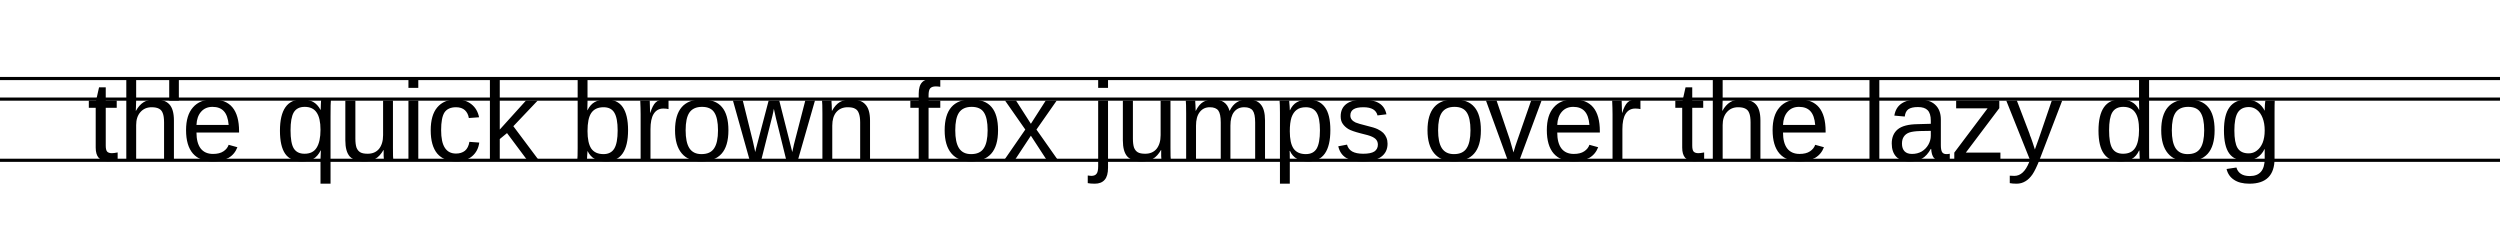
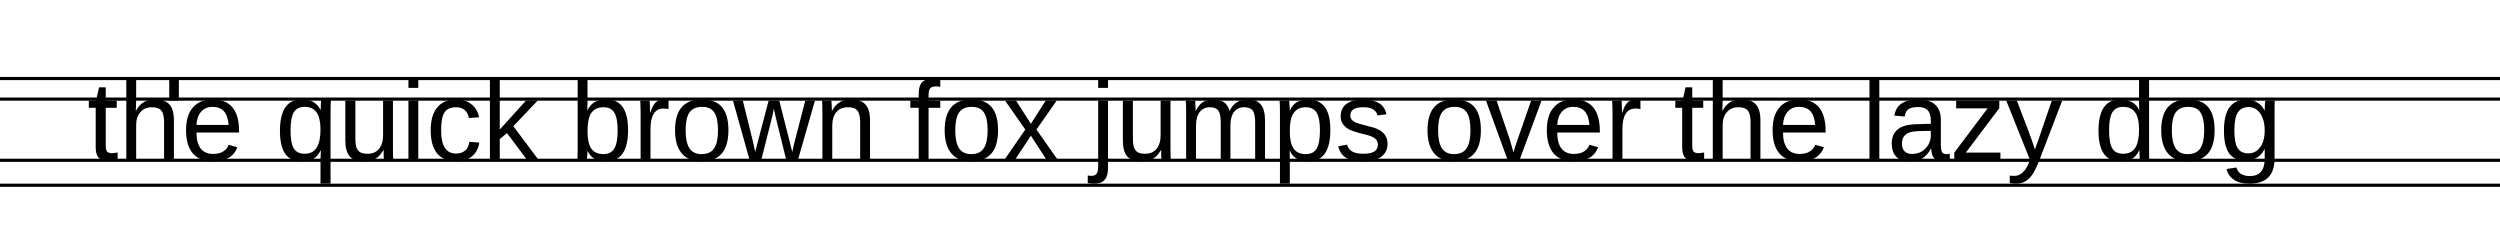
<svg xmlns="http://www.w3.org/2000/svg" width="21cm" height="2cm" viewBox="0 0 210 20" version="1.1" id="svg1">
  <defs id="defs1" />
  <g id="layer1">
    <text xml:space="preserve" style="font-size:9.478px;line-height:1.25;font-family:sans-serif;text-align:center;text-anchor:middle;stroke-width:0.237" x="105.665" y="13.464" id="text1">
      <tspan id="tspan1" style="font-style:normal;font-variant:normal;font-weight:normal;font-stretch:normal;font-family:Arial;-inkscape-font-specification:Arial;stroke-width:0.237" x="105.665" y="13.464">the quick brown fox jumps over the lazy dog</tspan>
    </text>
    <path style="fill:none;stroke:#000000;stroke-width:0.265px;stroke-linecap:butt;stroke-linejoin:miter;stroke-opacity:1" d="m 35.351,13.464 h -39.933 56.561 42.618 35.024 38.297 l 43.927,0" id="path1" />
    <path style="fill:none;stroke:#000000;stroke-width:0.265px;stroke-linecap:butt;stroke-linejoin:miter;stroke-opacity:1" d="m 16.757,6.596 h -23.47 25.171 41.256 30.135 36.107 31.385 29.441 l 24.711,0" id="path2" />
    <path style="fill:none;stroke:#000000;stroke-width:0.265px;stroke-linecap:butt;stroke-linejoin:miter;stroke-opacity:1" d="M 16.751,8.325 H -6.719 18.453 59.709 89.844 h 36.107 31.385 29.441 l 24.645,0" id="path2-3" />
+     <path style="fill:none;stroke:#000000;stroke-width:0.265px;stroke-linecap:butt;stroke-linejoin:miter;stroke-opacity:1" d="M 16.717,15.56 H -6.754 18.418 59.674 89.809 125.916 h 31.385 29.441 24.645" id="path2-3-5" />
    <rect style="fill:#000000;fill-opacity:1;stroke:none;stroke-width:1" id="rect2" width="0.81" height="1.948" x="14.214" y="6.496" ry="0.008" />
  </g>
</svg>
